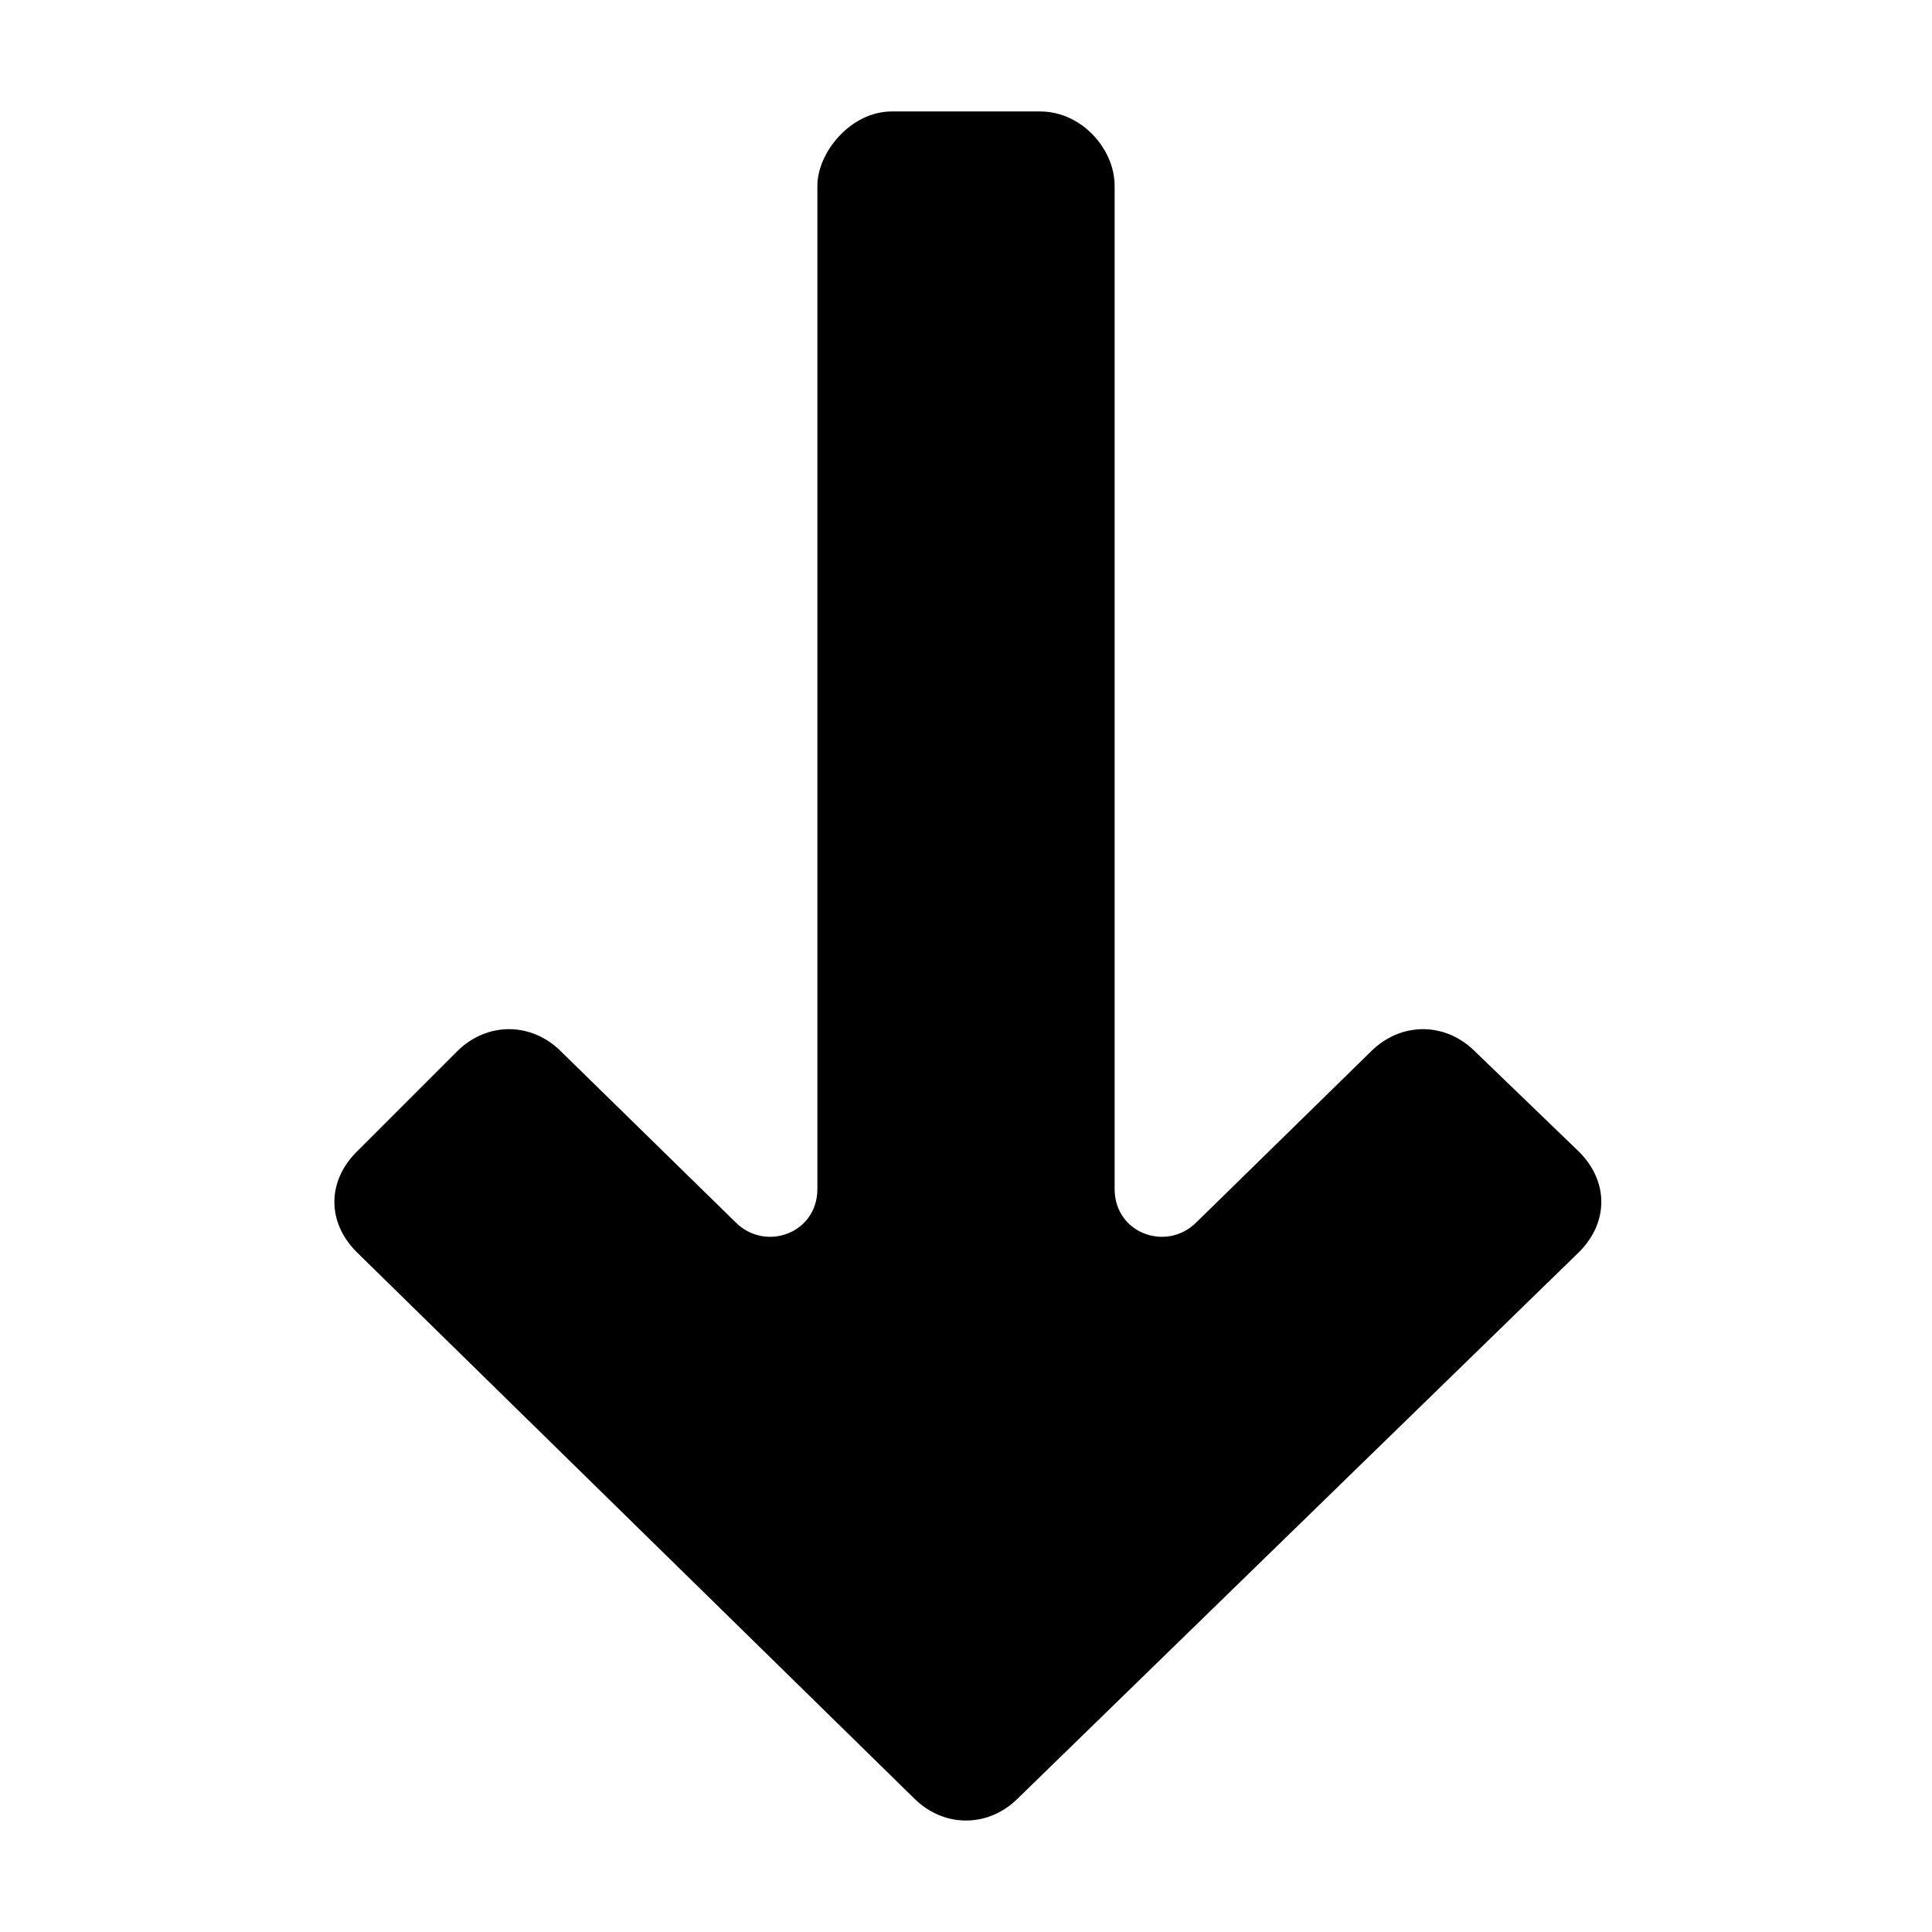
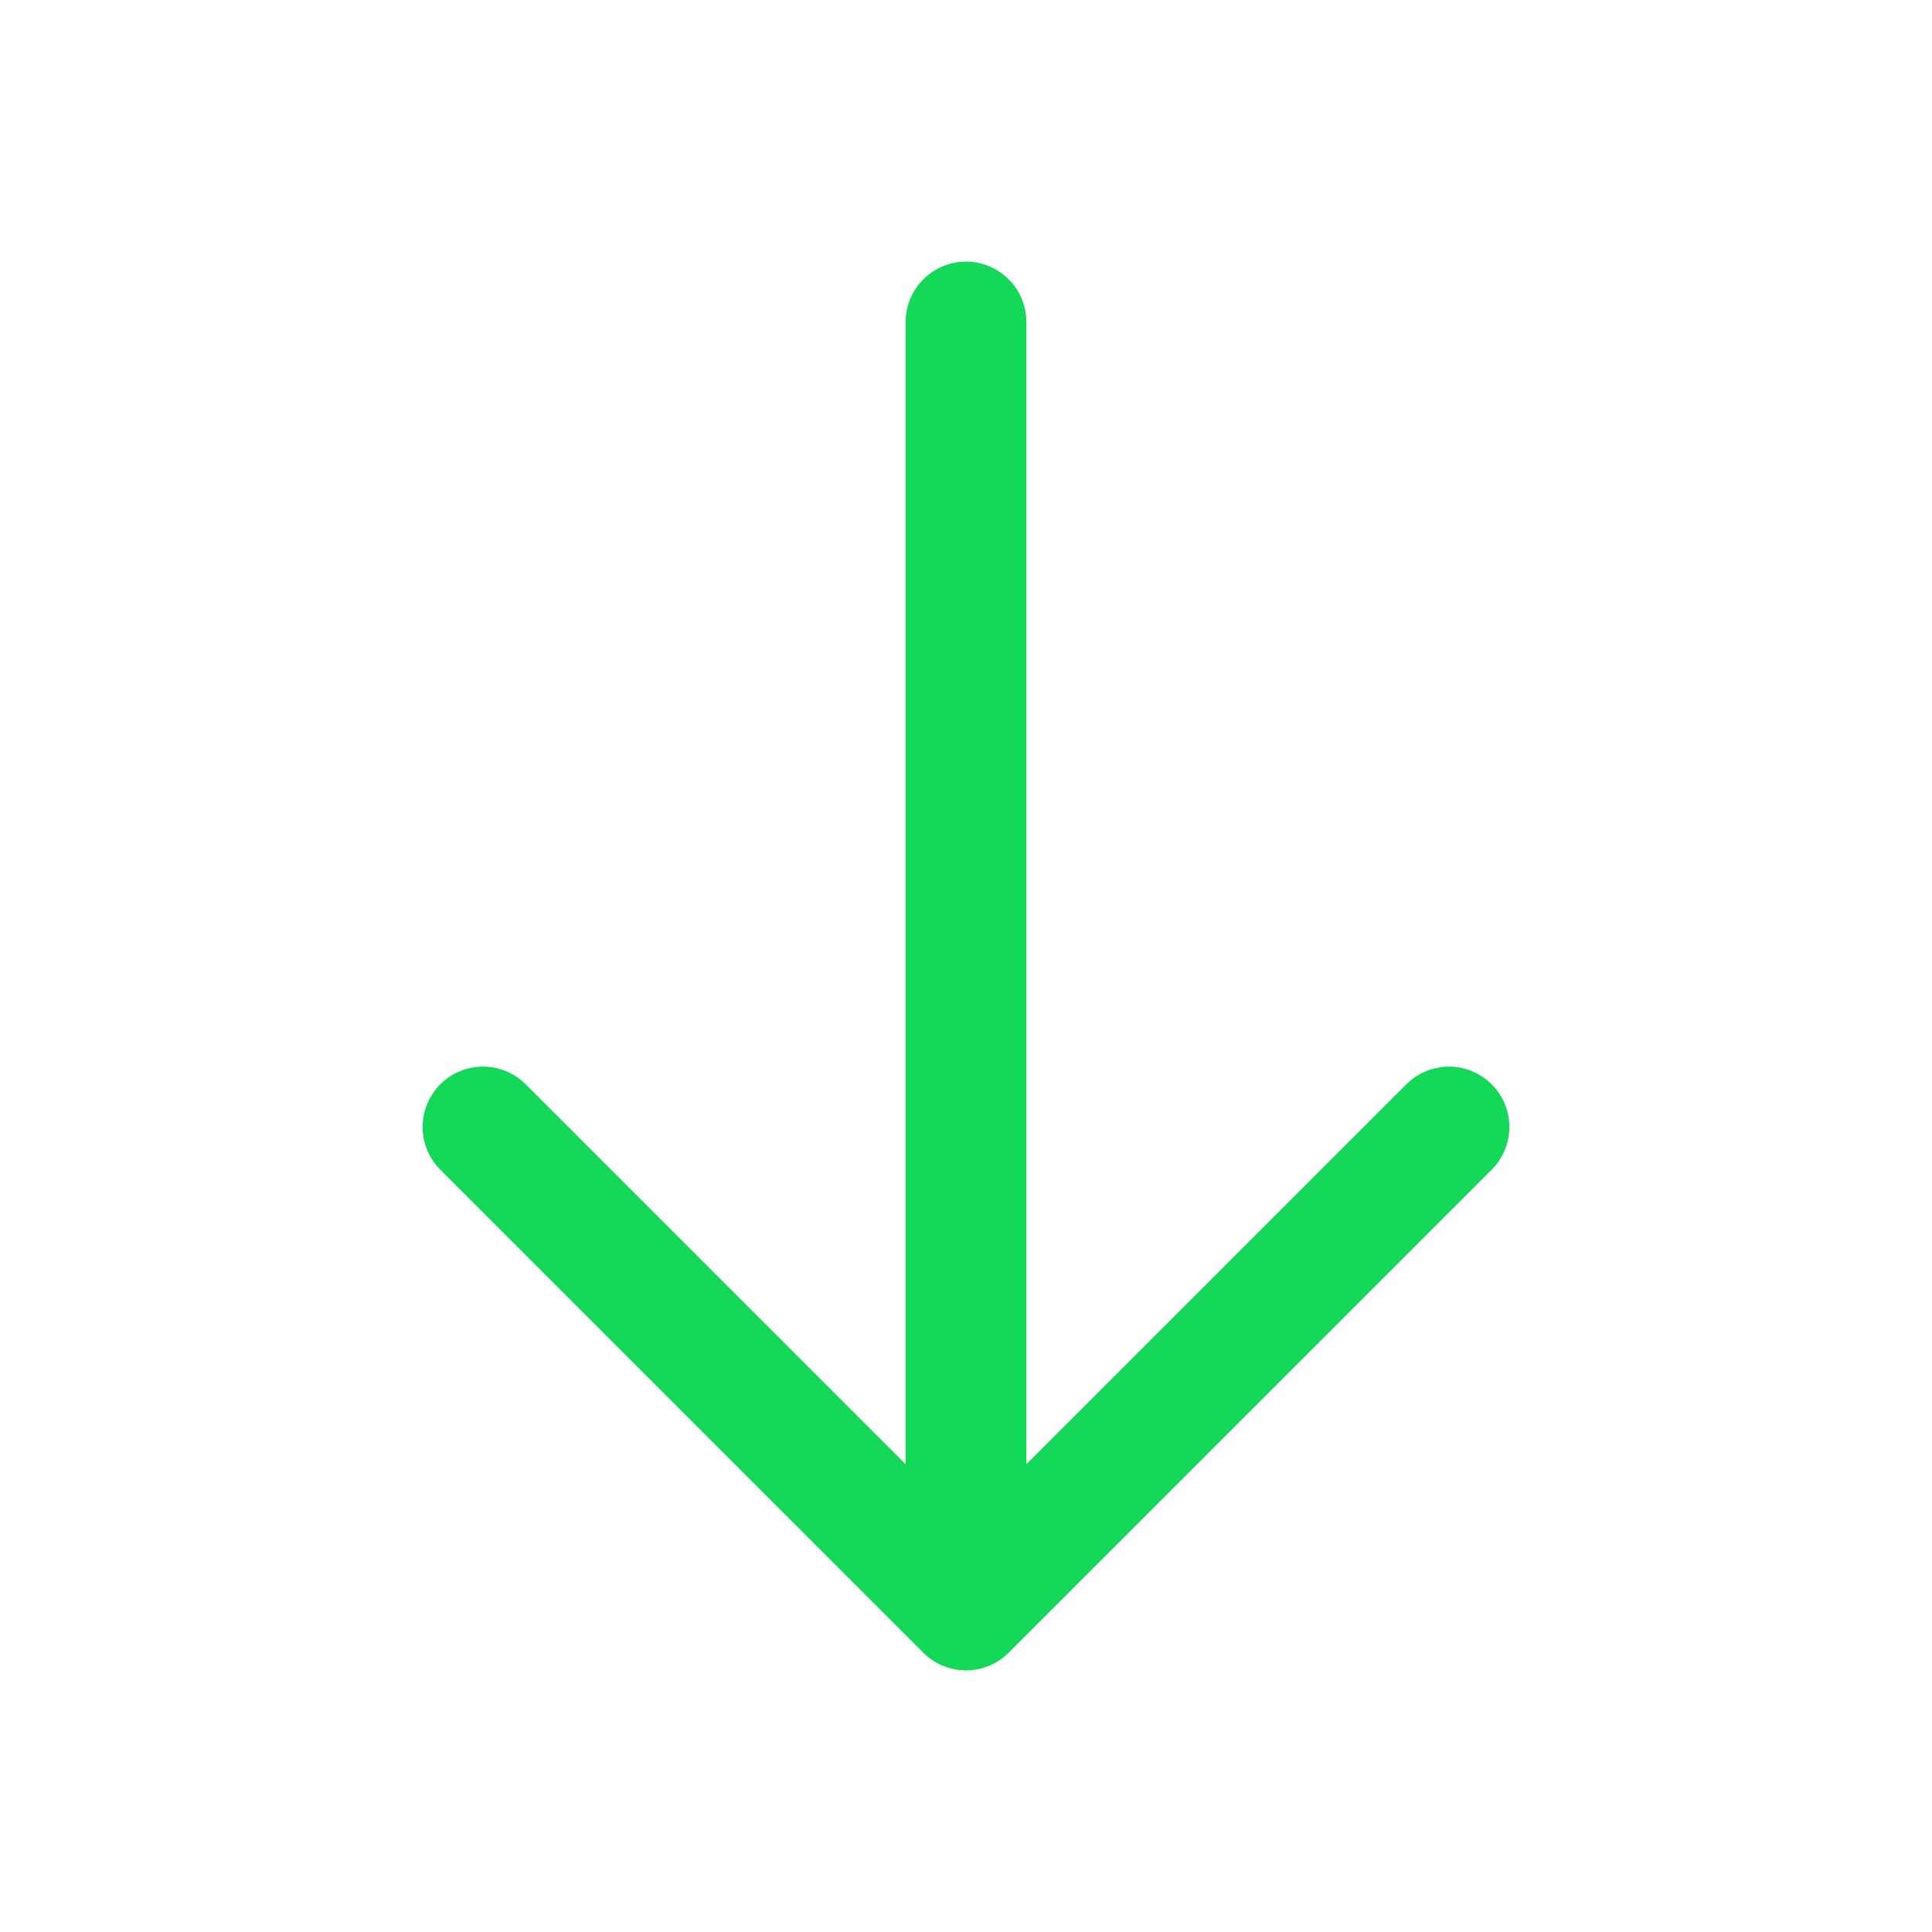
- <svg xmlns="http://www.w3.org/2000/svg" fill="#000000" width="800px" height="800px" viewBox="0 0 52 52" enable-background="new 0 0 52 52" xml:space="preserve">
+ <svg xmlns="http://www.w3.org/2000/svg" width="64px" height="64px" viewBox="0 0 24 24" fill="none">
  <g id="SVGRepo_bgCarrier" stroke-width="0" />
  <g id="SVGRepo_tracerCarrier" stroke-linecap="round" stroke-linejoin="round" />
  <g id="SVGRepo_iconCarrier">
-     <path d="M9.6,31c-0.8,0.8-0.8,1.9,0,2.7l15,14.7c0.8,0.8,2,0.8,2.8,0l15.1-14.7c0.8-0.8,0.8-1.9,0-2.7l-2.8-2.7 c-0.8-0.8-2-0.8-2.8,0l-4.7,4.6C31.4,33.7,30,33.2,30,32V5c0-1-0.9-2-2-2h-4c-1.1,0-2,1.1-2,2v27c0,1.2-1.4,1.7-2.2,0.9l-4.7-4.6 c-0.8-0.8-2-0.8-2.8,0L9.6,31z" />
+     <path d="M12 4L12 20M12 20L18 14M12 20L6 14" stroke="#13d858" stroke-width="1.5" stroke-linecap="round" stroke-linejoin="round" />
  </g>
</svg>
